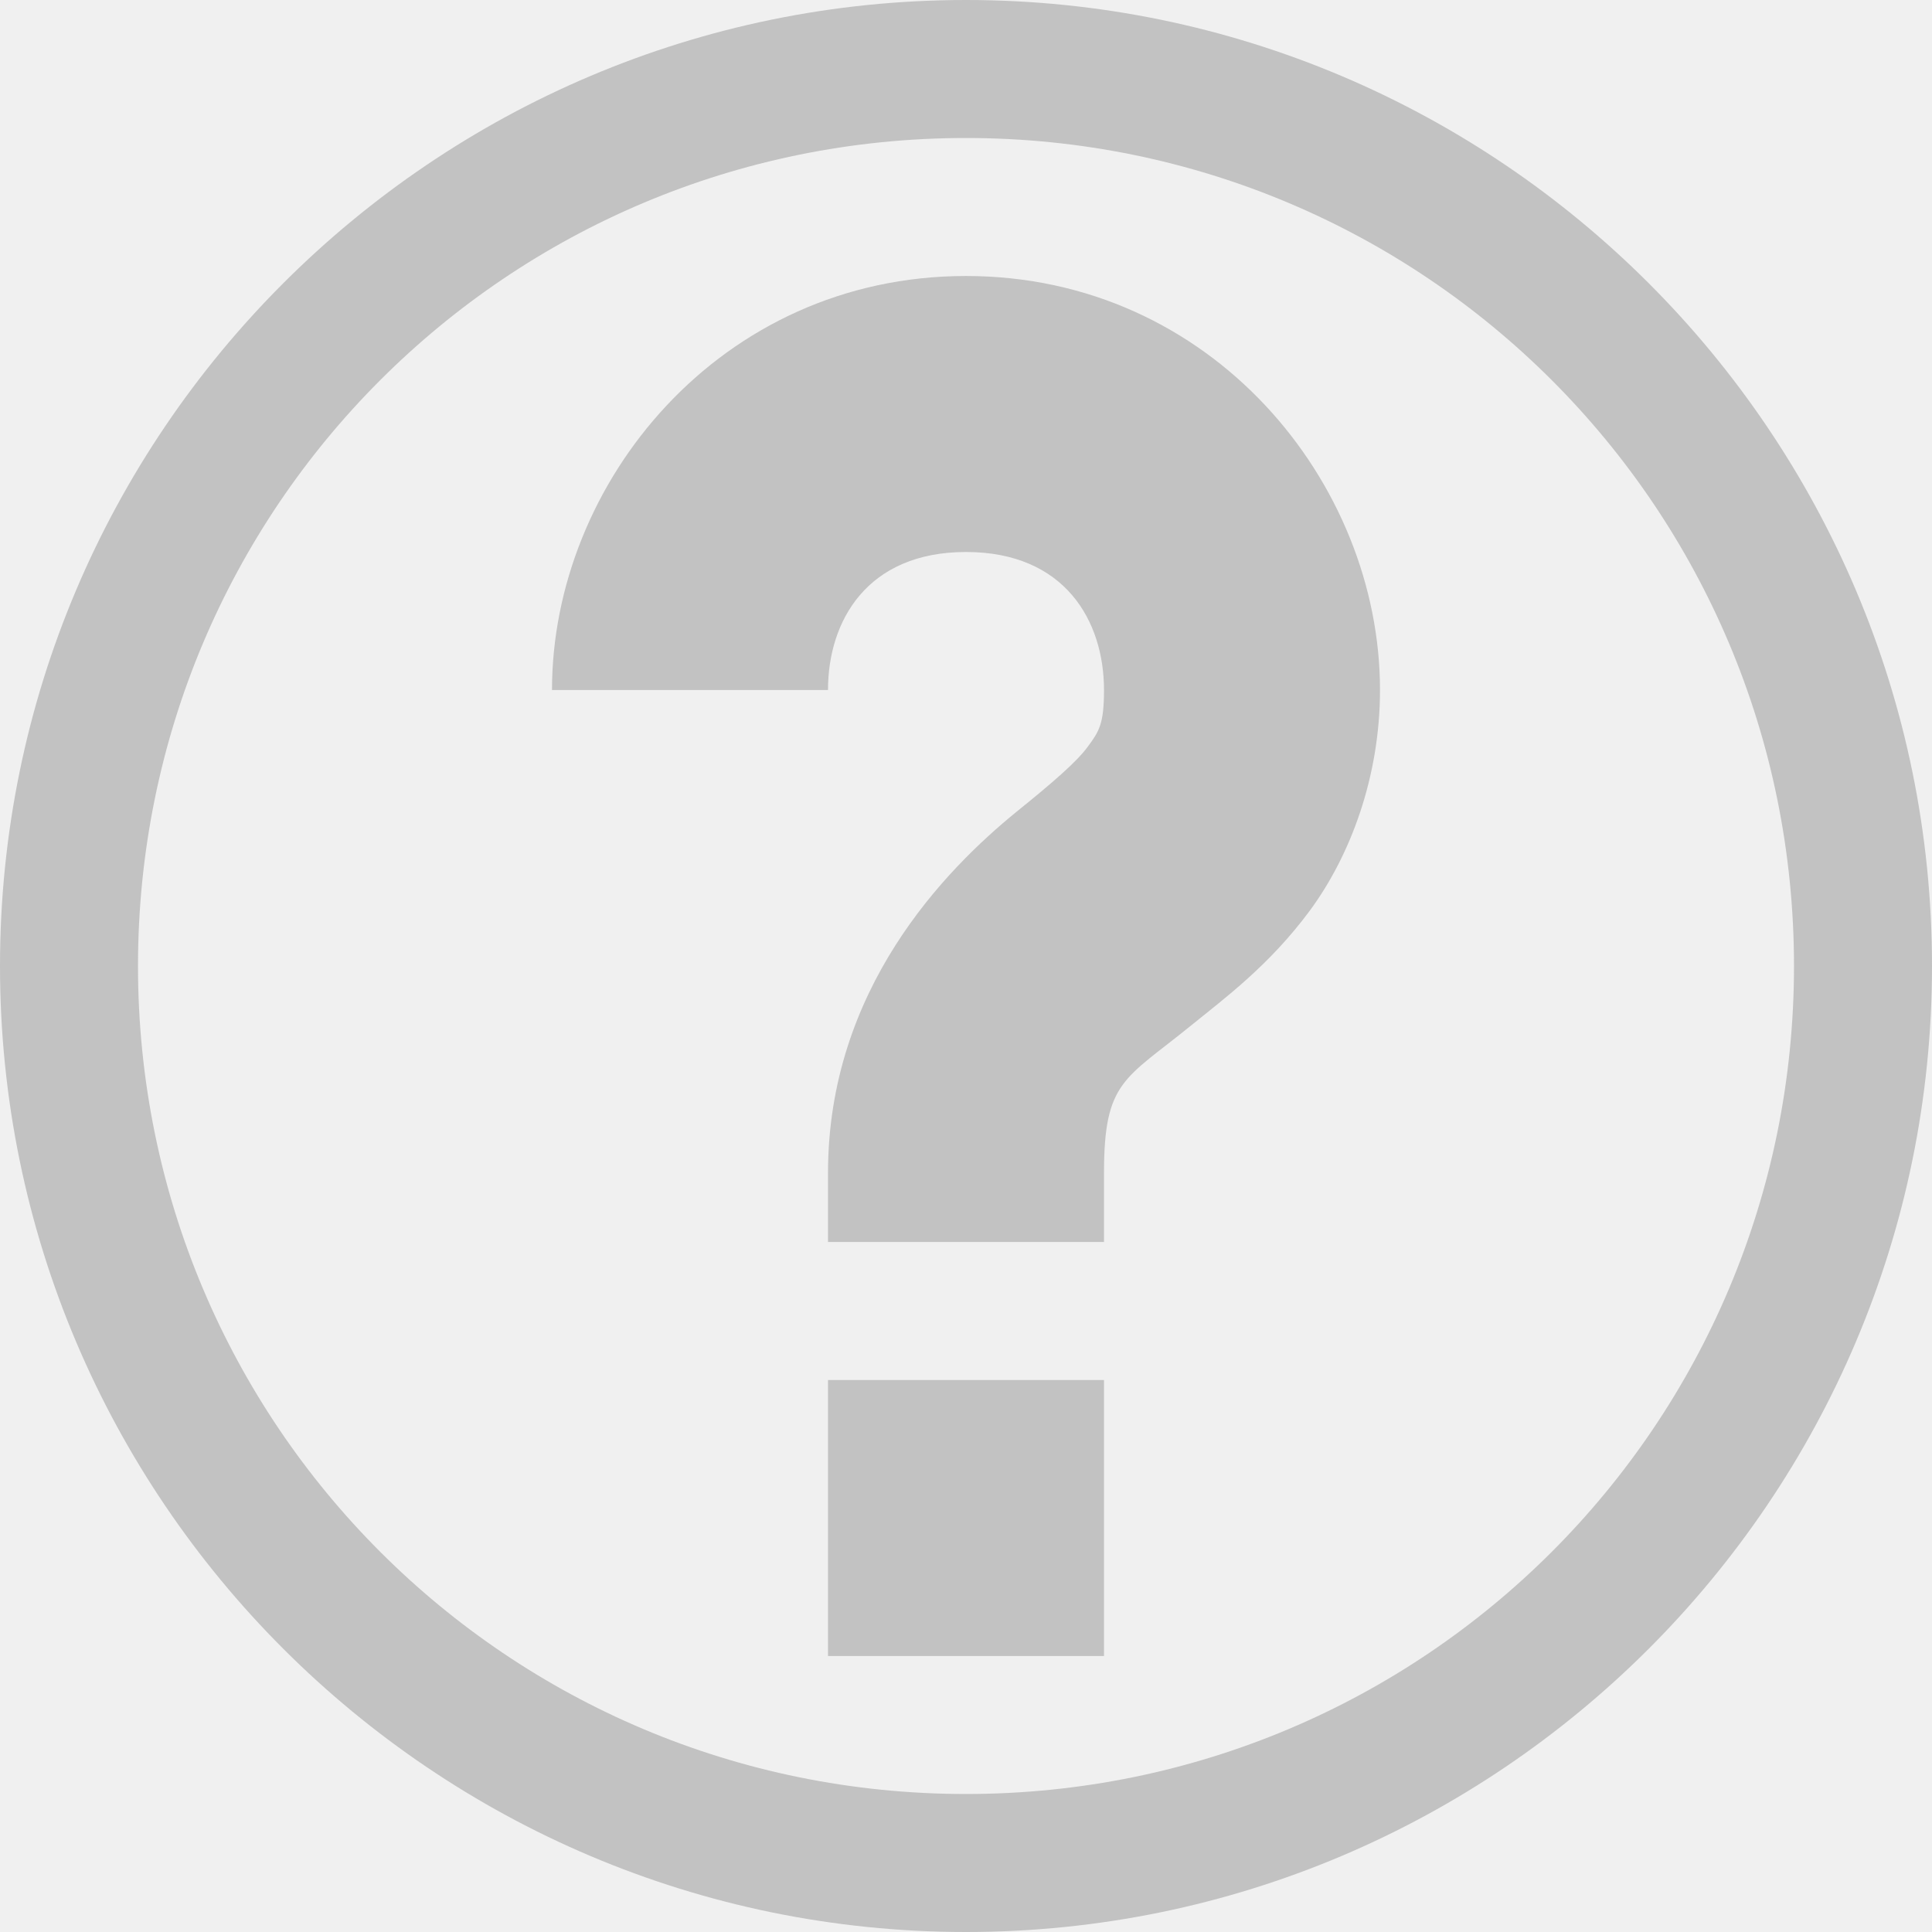
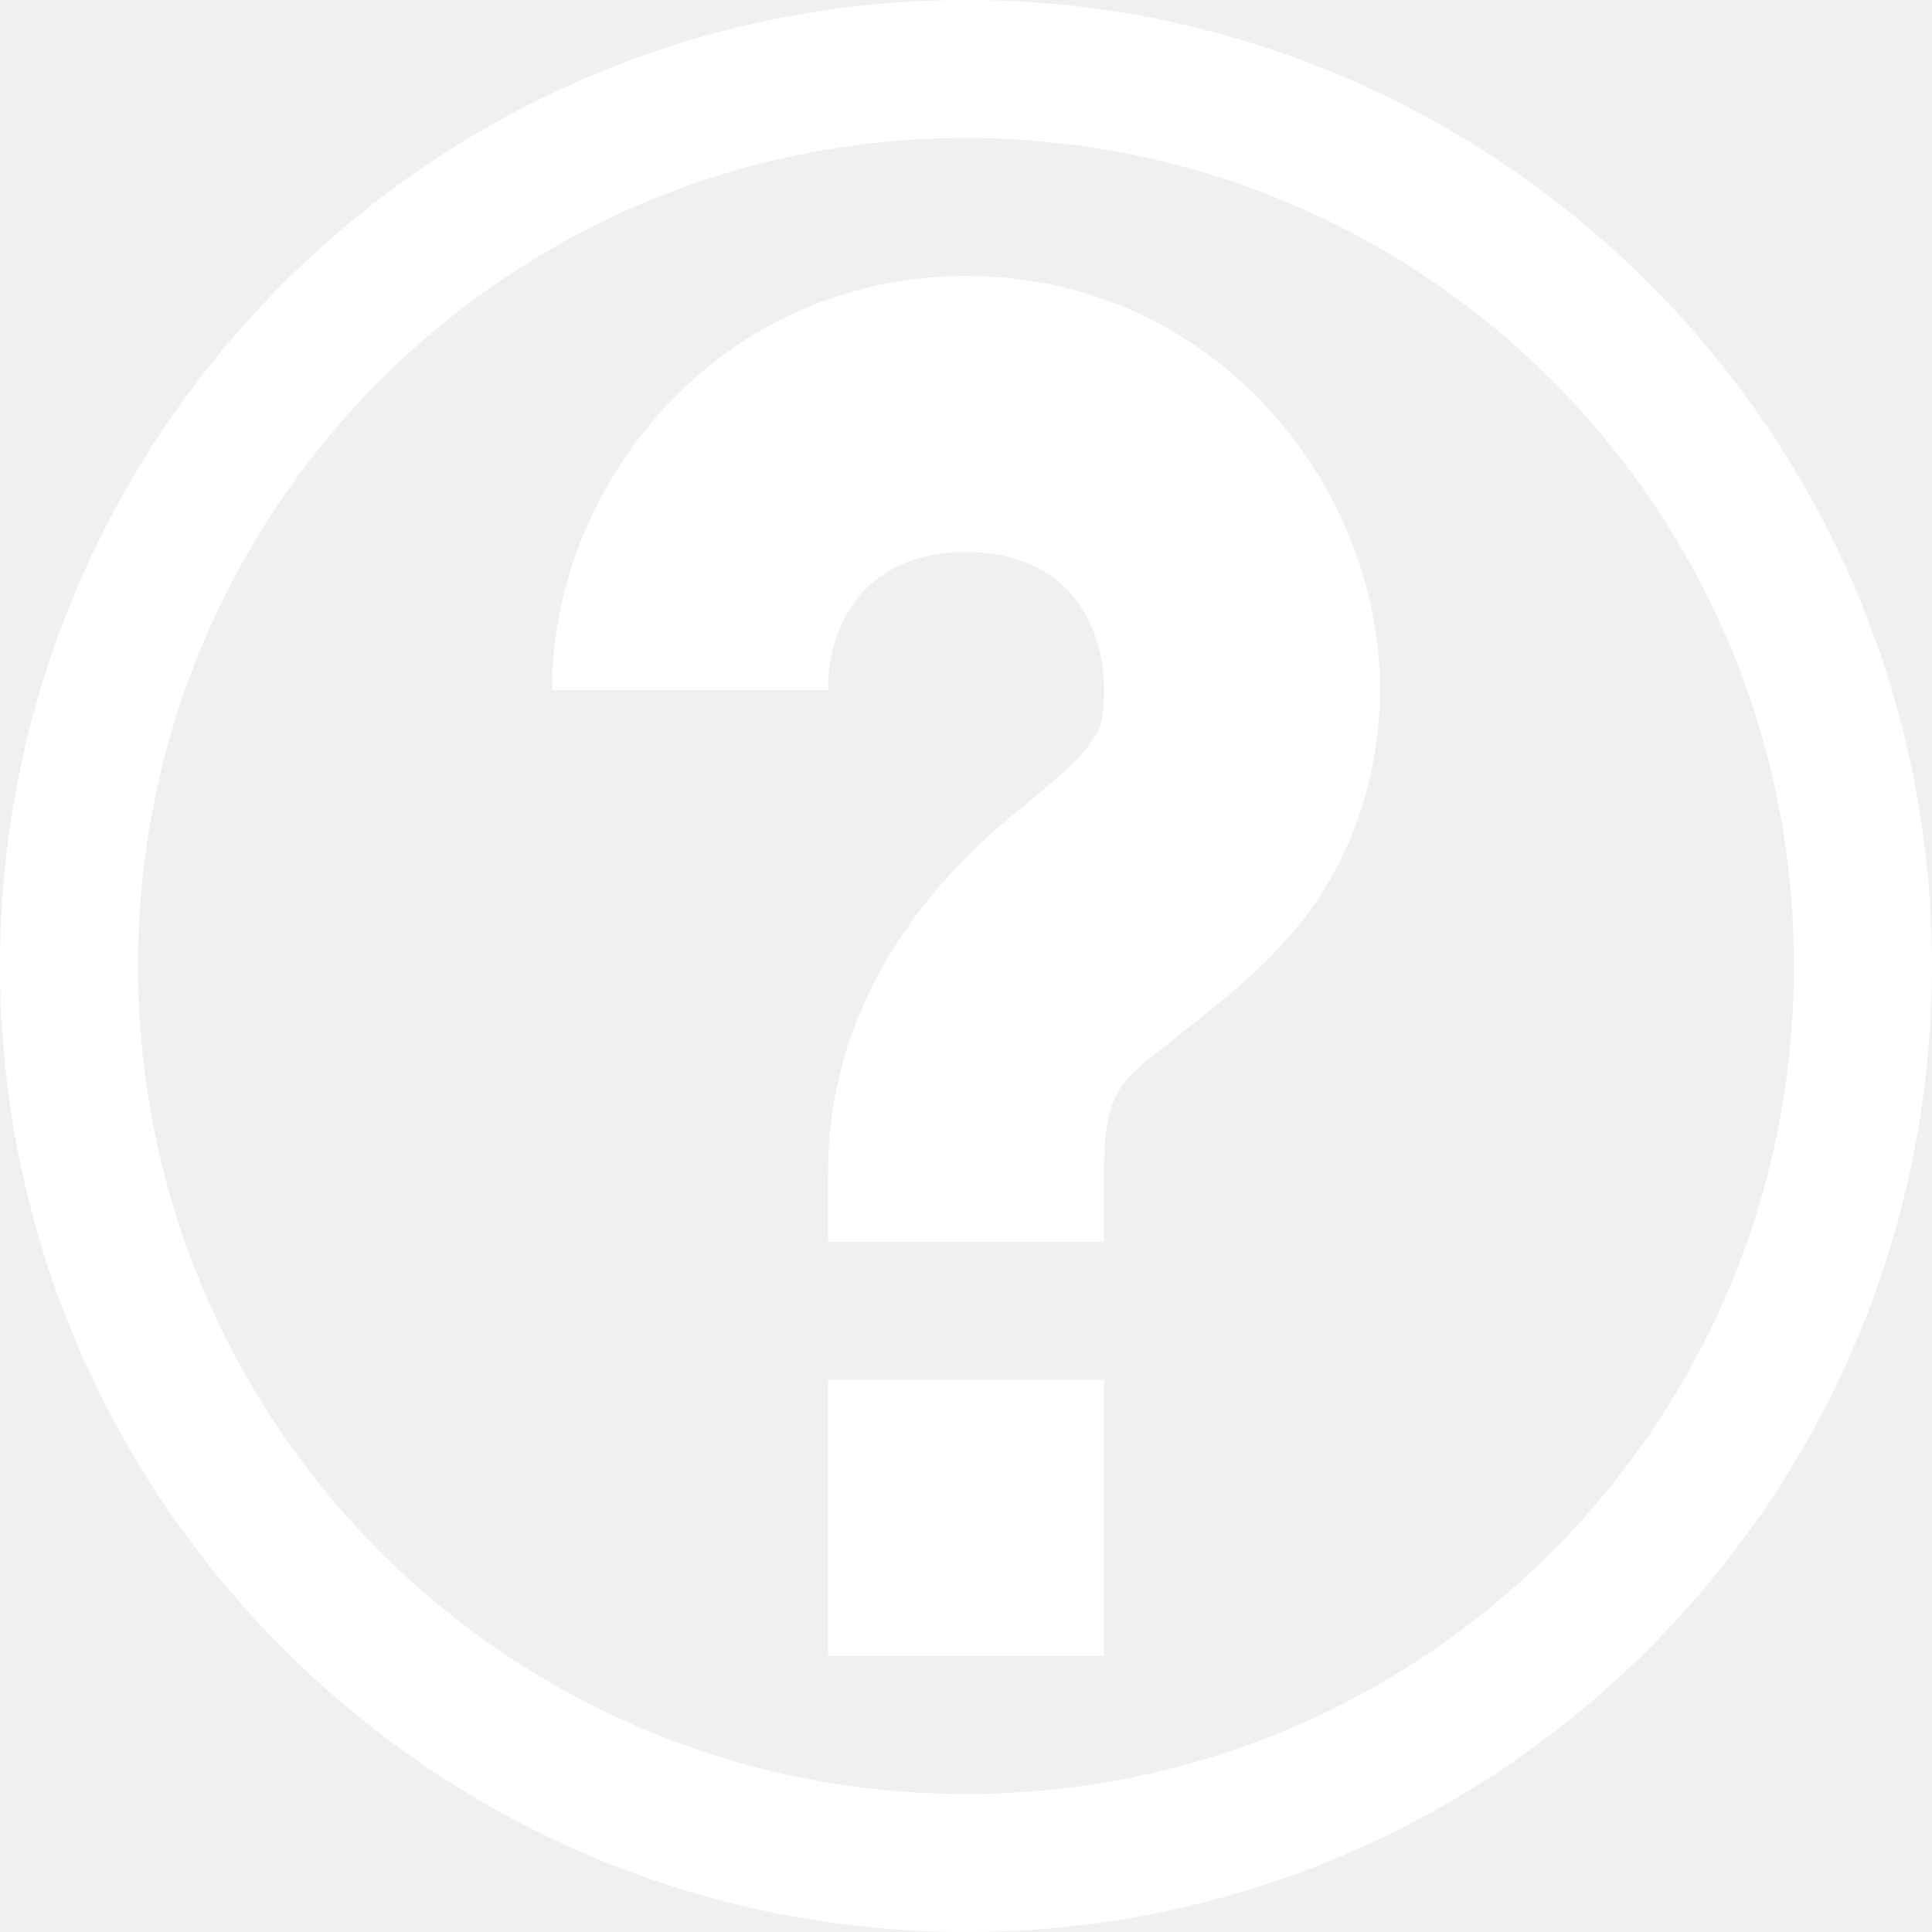
<svg xmlns="http://www.w3.org/2000/svg" viewBox="0 0 20 20" xml:space="preserve" version="1.1" id="svg1">
  <defs id="defs1" />
-   <g fill="#c2c2c2" id="g1" transform="matrix(1.428571,0,0,1.428571,-4.285714,-4.285714)">
-     <path fill="#c2c2c2" d="m 34,622 c -1.783,0 -3,1.5 -3,3 h 2 c 0,-0.5 0.283,-1 1,-1 0.717,0 1,0.5 1,1 0,0.247 -0.036,0.3 -0.117,0.41 -0.08,0.11 -0.254,0.26 -0.514,0.47 -0.52,0.423 -1.369,1.287 -1.369,2.62 v 0.5 h 2 v -0.5 c 0,-0.667 0.15,-0.678 0.63,-1.068 0.241,-0.196 0.568,-0.436 0.862,-0.834 C 36.786,626.199 37,625.628 37,625 c 0,-1.5 -1.217,-3 -3,-3 z m -1,8 h 2 v 2 h -2 z m 1,-10 c -3.86,0 -7,3.14 -7,7 0,3.86 3.14,7 7,7 3.86,0 7,-3.14 7,-7 0,-3.86 -3.14,-7 -7,-7 z m 0,1 c 3.32,0 6,2.68 6,6 0,3.32 -2.68,6 -6,6 -3.32,0 -6,-2.68 -6,-6 0,-3.32 2.68,-6 6,-6 z" transform="translate(-24,-617)" id="path1" />
+   <g fill="#c2c2c2" id="g1" transform="matrix(1.428571,0,0,1.428571,-4.285714,-4.285714)" style="fill:#ffffff;fill-opacity:1">
+     <path fill="#c2c2c2" d="m 34,622 c -1.783,0 -3,1.5 -3,3 h 2 c 0,-0.5 0.283,-1 1,-1 0.717,0 1,0.5 1,1 0,0.247 -0.036,0.3 -0.117,0.41 -0.08,0.11 -0.254,0.26 -0.514,0.47 -0.52,0.423 -1.369,1.287 -1.369,2.62 v 0.5 h 2 v -0.5 c 0,-0.667 0.15,-0.678 0.63,-1.068 0.241,-0.196 0.568,-0.436 0.862,-0.834 C 36.786,626.199 37,625.628 37,625 c 0,-1.5 -1.217,-3 -3,-3 z m -1,8 h 2 v 2 h -2 z m 1,-10 c -3.86,0 -7,3.14 -7,7 0,3.86 3.14,7 7,7 3.86,0 7,-3.14 7,-7 0,-3.86 -3.14,-7 -7,-7 z m 0,1 c 3.32,0 6,2.68 6,6 0,3.32 -2.68,6 -6,6 -3.32,0 -6,-2.68 -6,-6 0,-3.32 2.68,-6 6,-6 z" transform="translate(-24,-617)" id="path1" style="fill:#ffffff;fill-opacity:1" />
  </g>
</svg>
